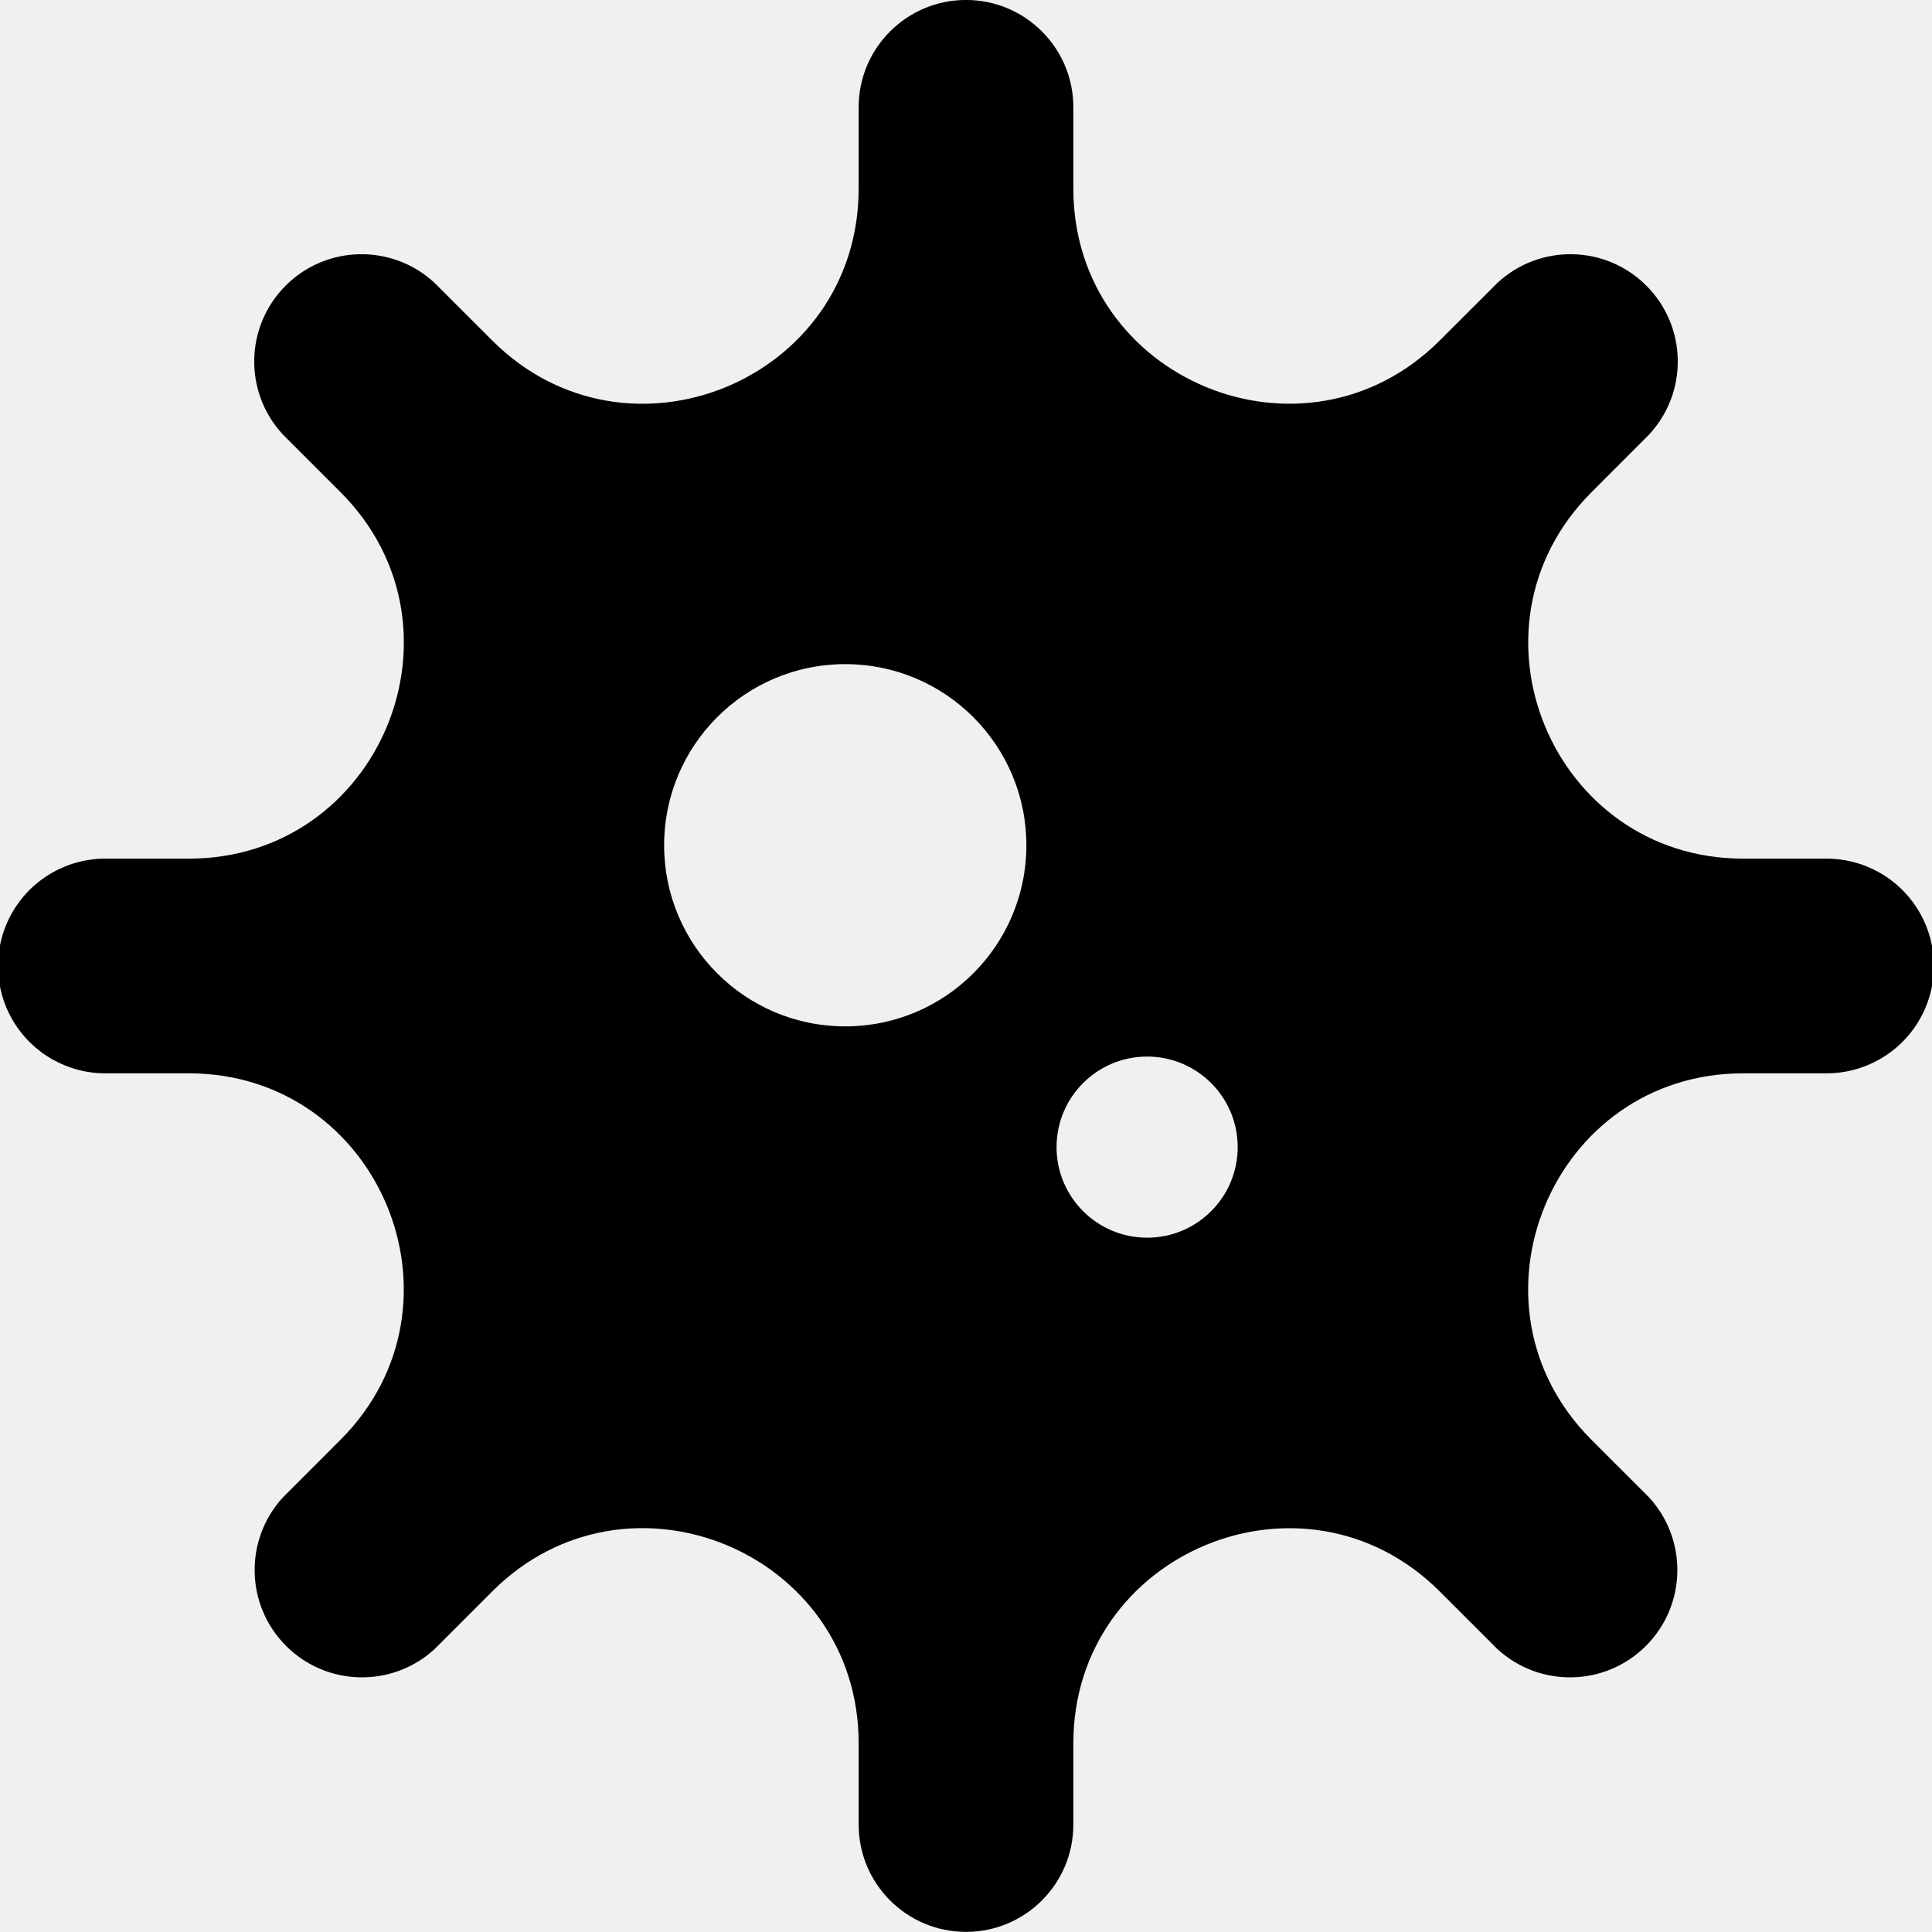
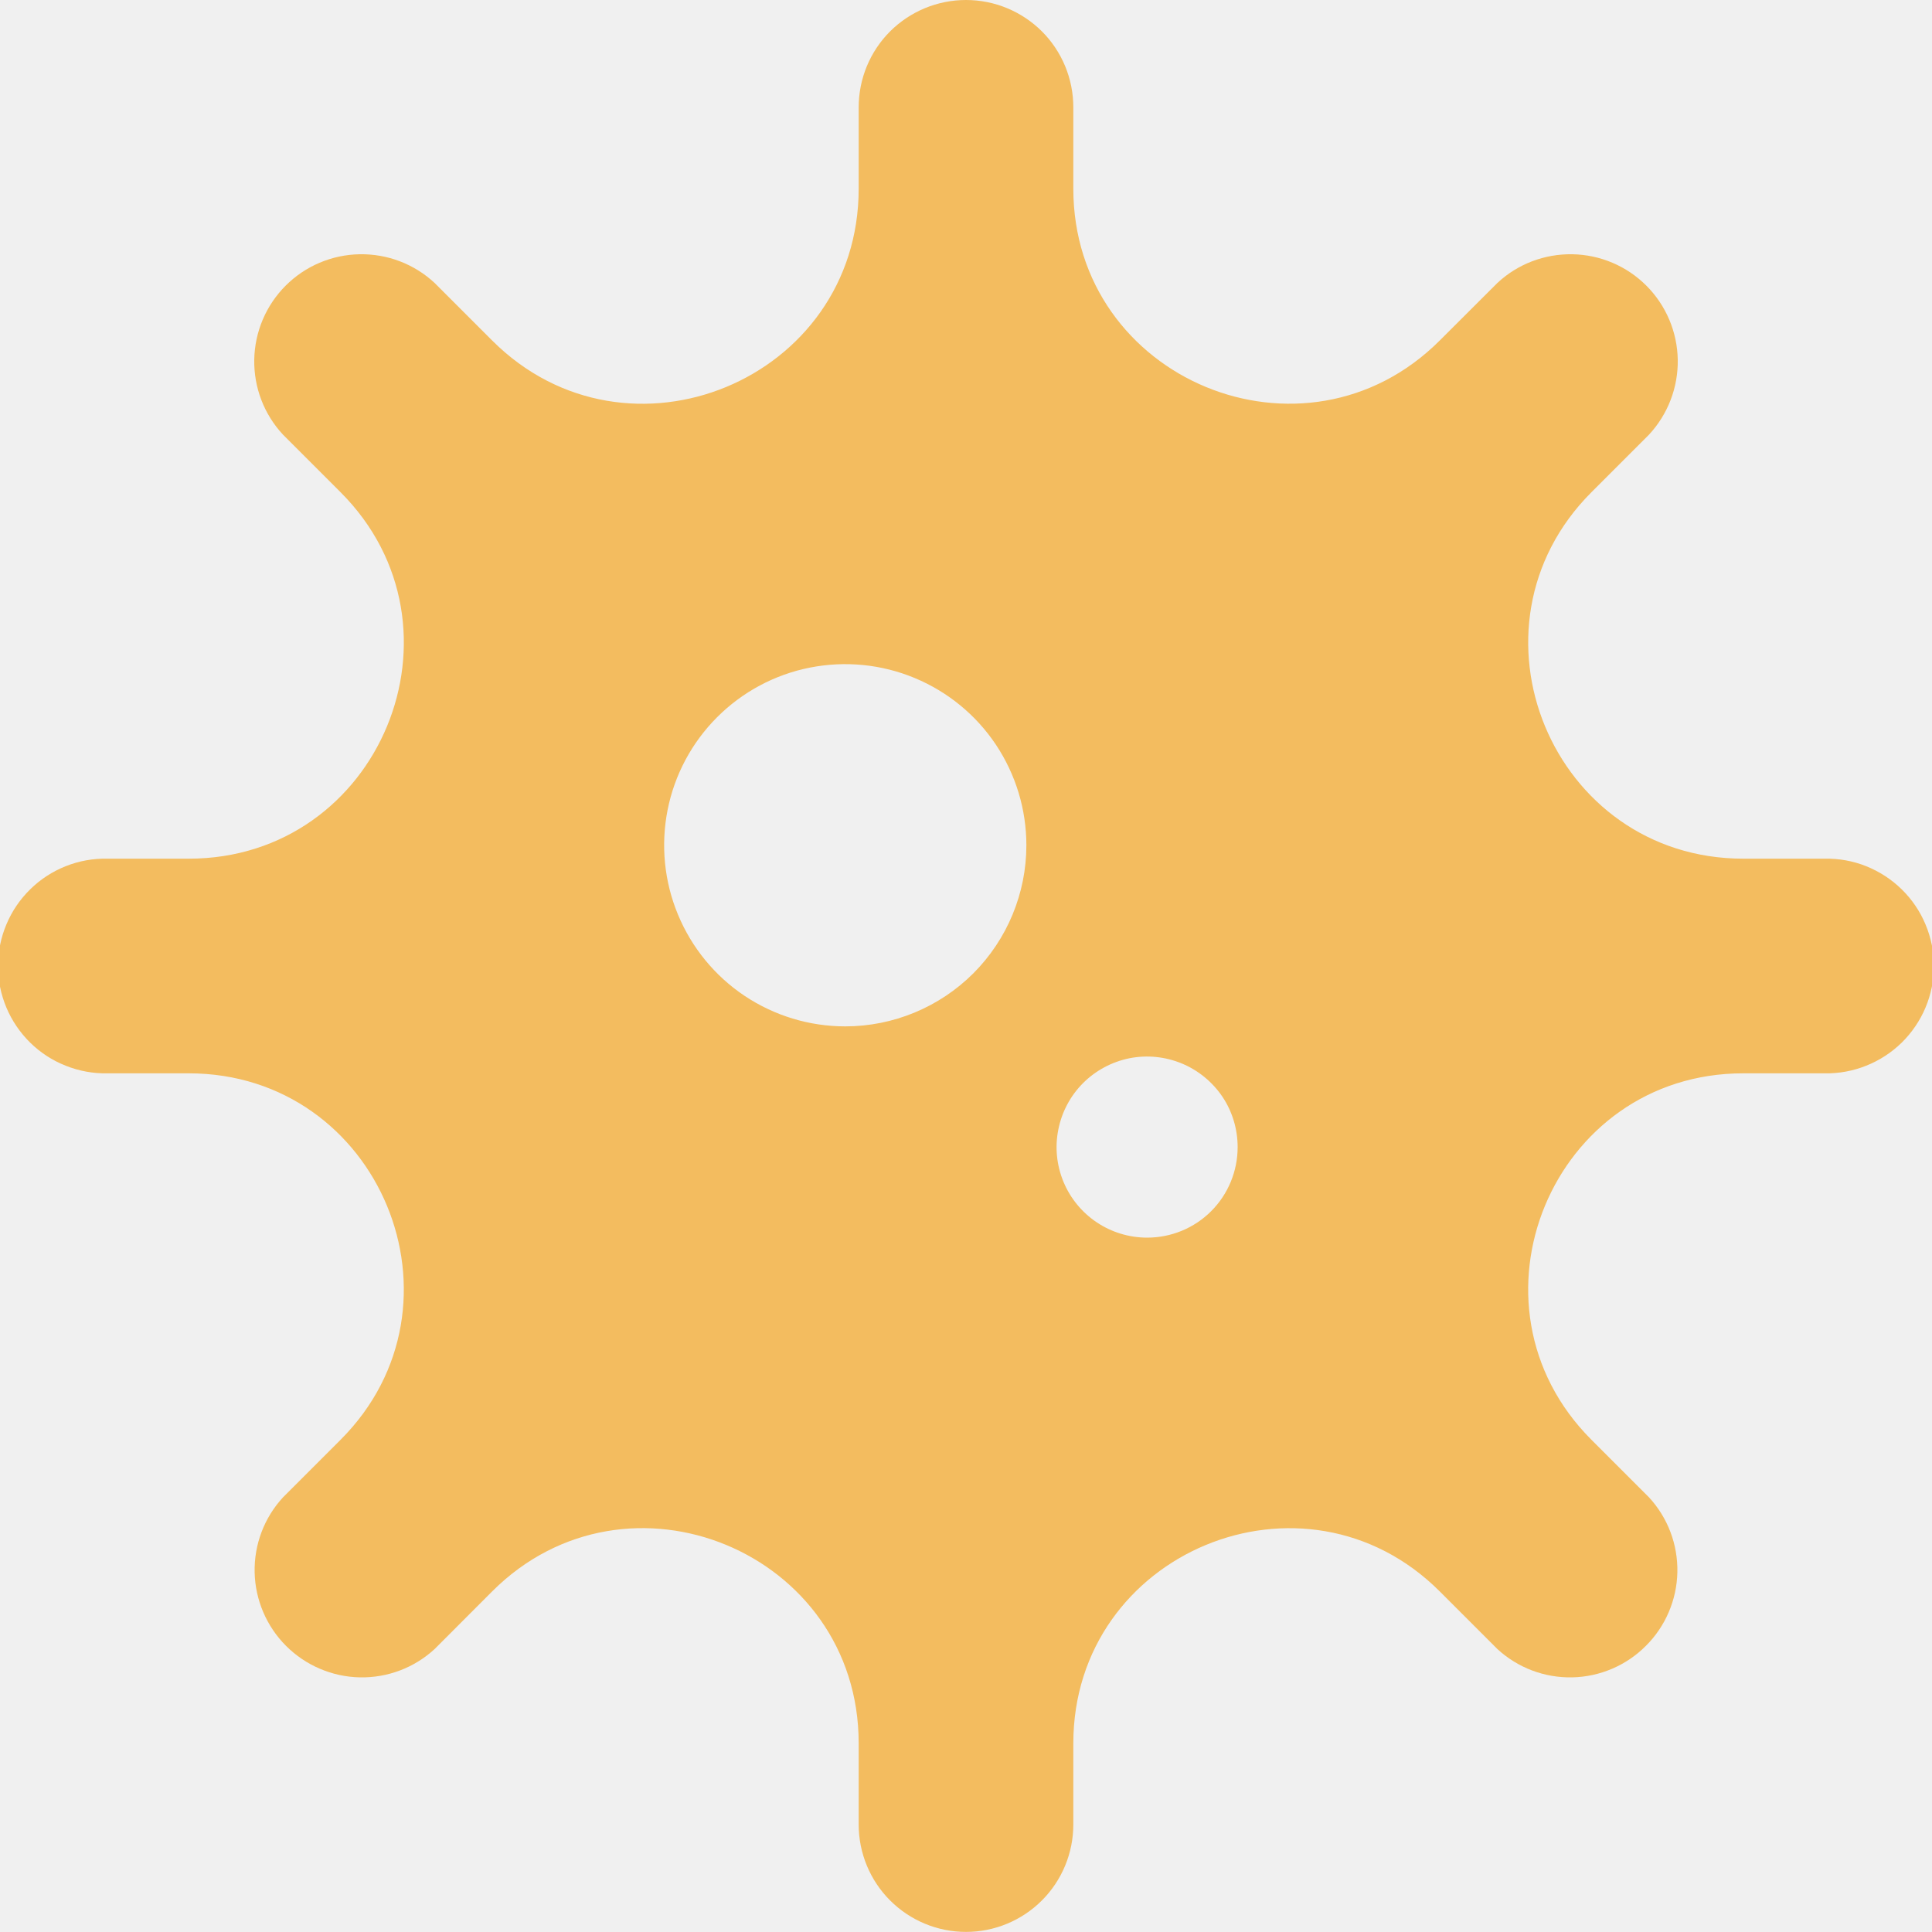
- <svg xmlns="http://www.w3.org/2000/svg" aria-hidden="true" focusable="false" data-prefix="fas" data-icon="virus" class="svg-inline--fa fa-virus fa-w-16" role="img" viewBox="0 0 512 512">
-   <path fill="currentColor" d="M483.55,227.55H462c-50.68,0-76.07-61.27-40.23-97.11L437,115.19A28.44,28.44,0,0,0,396.8,75L381.56,90.22c-35.84,35.83-97.11,10.45-97.11-40.23V28.44a28.45,28.45,0,0,0-56.9,0V50c0,50.68-61.27,76.06-97.11,40.23L115.2,75A28.44,28.44,0,0,0,75,115.19l15.25,15.25c35.84,35.84,10.45,97.11-40.23,97.11H28.45a28.45,28.45,0,1,0,0,56.89H50c50.68,0,76.07,61.28,40.23,97.12L75,396.8A28.45,28.45,0,0,0,115.2,437l15.24-15.25c35.84-35.84,97.11-10.45,97.11,40.23v21.54a28.45,28.45,0,0,0,56.9,0V462c0-50.68,61.27-76.07,97.11-40.23L396.8,437A28.45,28.45,0,0,0,437,396.8l-15.25-15.24c-35.84-35.84-10.45-97.12,40.23-97.12h21.54a28.45,28.45,0,1,0,0-56.89ZM224,272a48,48,0,1,1,48-48A48,48,0,0,1,224,272Zm80,56a24,24,0,1,1,24-24A24,24,0,0,1,304,328Z" />
+ <svg xmlns="http://www.w3.org/2000/svg" width="20" height="20" viewBox="0 0 20 20" fill="none">
+   <g clip-path="url(#clip0)">
+     <path d="M18.889 8.889H18.047C16.067 8.889 15.075 6.495 16.475 5.095L17.07 4.5C17.266 4.289 17.373 4.01 17.368 3.723C17.363 3.435 17.246 3.16 17.043 2.957C16.839 2.753 16.565 2.637 16.277 2.632C15.989 2.627 15.71 2.733 15.5 2.93L14.905 3.524C13.505 4.924 11.111 3.932 11.111 1.953V1.111C11.111 0.816 10.994 0.533 10.786 0.325C10.577 0.117 10.295 -0 10 -0C9.705 -0 9.423 0.117 9.214 0.325C9.006 0.533 8.889 0.816 8.889 1.111V1.953C8.889 3.933 6.495 4.924 5.095 3.525L4.5 2.93C4.289 2.733 4.011 2.627 3.723 2.632C3.435 2.637 3.161 2.753 2.957 2.957C2.754 3.16 2.637 3.435 2.632 3.723C2.627 4.01 2.733 4.289 2.93 4.5L3.525 5.095C4.925 6.495 3.934 8.889 1.954 8.889H1.111C0.964 8.886 0.817 8.912 0.68 8.967C0.542 9.022 0.417 9.103 0.312 9.207C0.207 9.31 0.123 9.433 0.066 9.57C0.009 9.706 -0.021 9.852 -0.021 10C-0.021 10.147 0.009 10.294 0.066 10.43C0.123 10.566 0.207 10.689 0.312 10.793C0.417 10.896 0.542 10.978 0.68 11.032C0.817 11.087 0.964 11.114 1.111 11.111H1.953C3.933 11.111 4.925 13.505 3.525 14.905L2.93 15.5C2.735 15.711 2.63 15.989 2.636 16.276C2.642 16.562 2.759 16.836 2.961 17.038C3.164 17.241 3.438 17.358 3.724 17.364C4.011 17.37 4.289 17.265 4.5 17.07L5.095 16.474C6.495 15.075 8.889 16.066 8.889 18.046V18.887C8.889 19.182 9.006 19.465 9.214 19.673C9.423 19.882 9.705 19.999 10 19.999C10.295 19.999 10.577 19.882 10.786 19.673C10.994 19.465 11.111 19.182 11.111 18.887V18.047C11.111 16.067 13.505 15.075 14.905 16.475L15.5 17.07C15.711 17.265 15.989 17.37 16.276 17.364C16.562 17.358 16.836 17.241 17.038 17.038C17.241 16.836 17.358 16.562 17.364 16.276C17.37 15.989 17.265 15.711 17.07 15.5L16.475 14.905C15.075 13.505 16.066 11.111 18.046 11.111H18.887C19.035 11.114 19.182 11.087 19.319 11.032C19.456 10.978 19.581 10.896 19.687 10.793C19.792 10.689 19.876 10.566 19.933 10.43C19.99 10.294 20.02 10.147 20.02 10C20.02 9.852 19.99 9.706 19.933 9.57C19.876 9.433 19.792 9.31 19.687 9.207C19.581 9.103 19.456 9.022 19.319 8.967C19.182 8.912 19.035 8.886 18.887 8.889H18.889ZM8.75 10.625C8.379 10.625 8.017 10.515 7.708 10.309C7.4 10.103 7.16 9.81 7.018 9.467C6.876 9.125 6.839 8.748 6.911 8.384C6.983 8.02 7.162 7.686 7.424 7.424C7.686 7.162 8.02 6.983 8.384 6.911C8.748 6.839 9.125 6.876 9.467 7.018C9.81 7.16 10.103 7.4 10.309 7.708C10.515 8.017 10.625 8.379 10.625 8.75C10.625 9.247 10.427 9.724 10.076 10.076C9.724 10.427 9.247 10.625 8.75 10.625ZM11.875 12.812C11.69 12.812 11.508 12.757 11.354 12.654C11.2 12.551 11.08 12.405 11.009 12.234C10.938 12.062 10.919 11.874 10.956 11.692C10.992 11.51 11.081 11.343 11.212 11.212C11.343 11.081 11.51 10.992 11.692 10.955C11.874 10.919 12.062 10.938 12.234 11.009C12.405 11.08 12.551 11.2 12.655 11.354C12.758 11.508 12.812 11.69 12.812 11.875C12.812 12.123 12.714 12.362 12.538 12.538C12.362 12.714 12.124 12.812 11.875 12.812Z" fill="#F3BC5F" />
+   </g>
+   <defs>
+     <clipPath id="clip0">
+       <rect width="20" height="20" fill="white" />
+     </clipPath>
+   </defs>
</svg>
